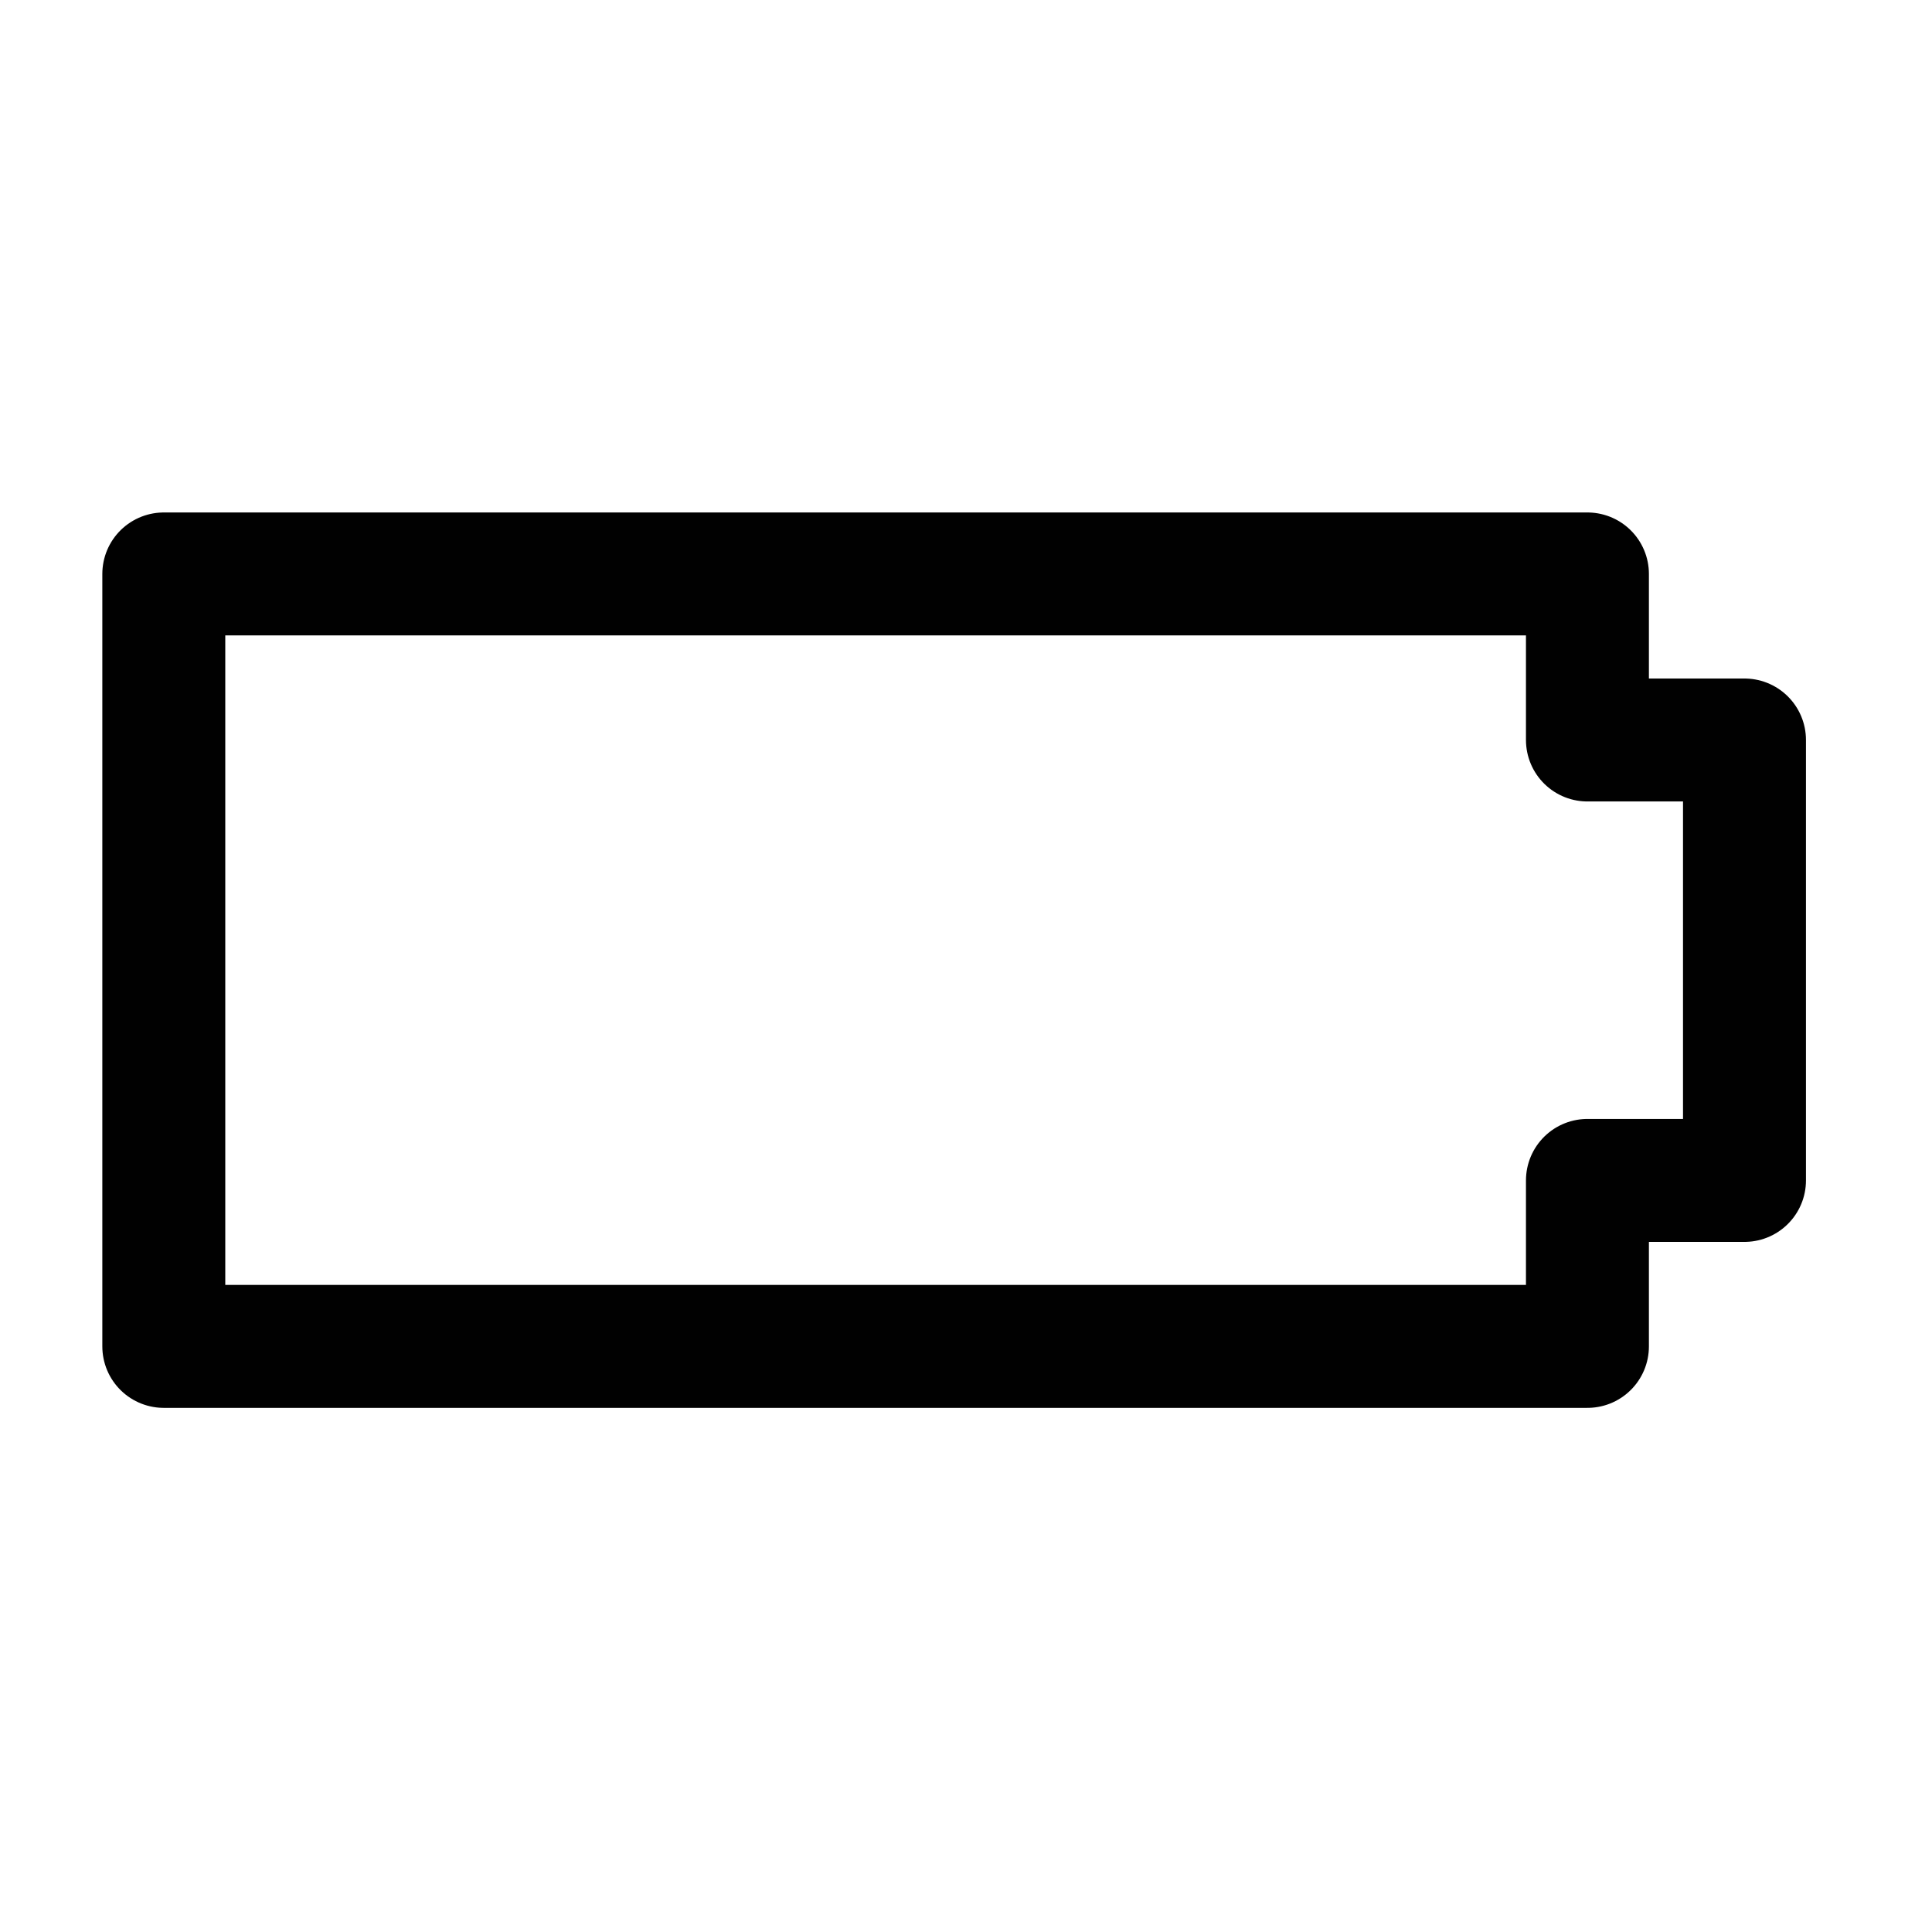
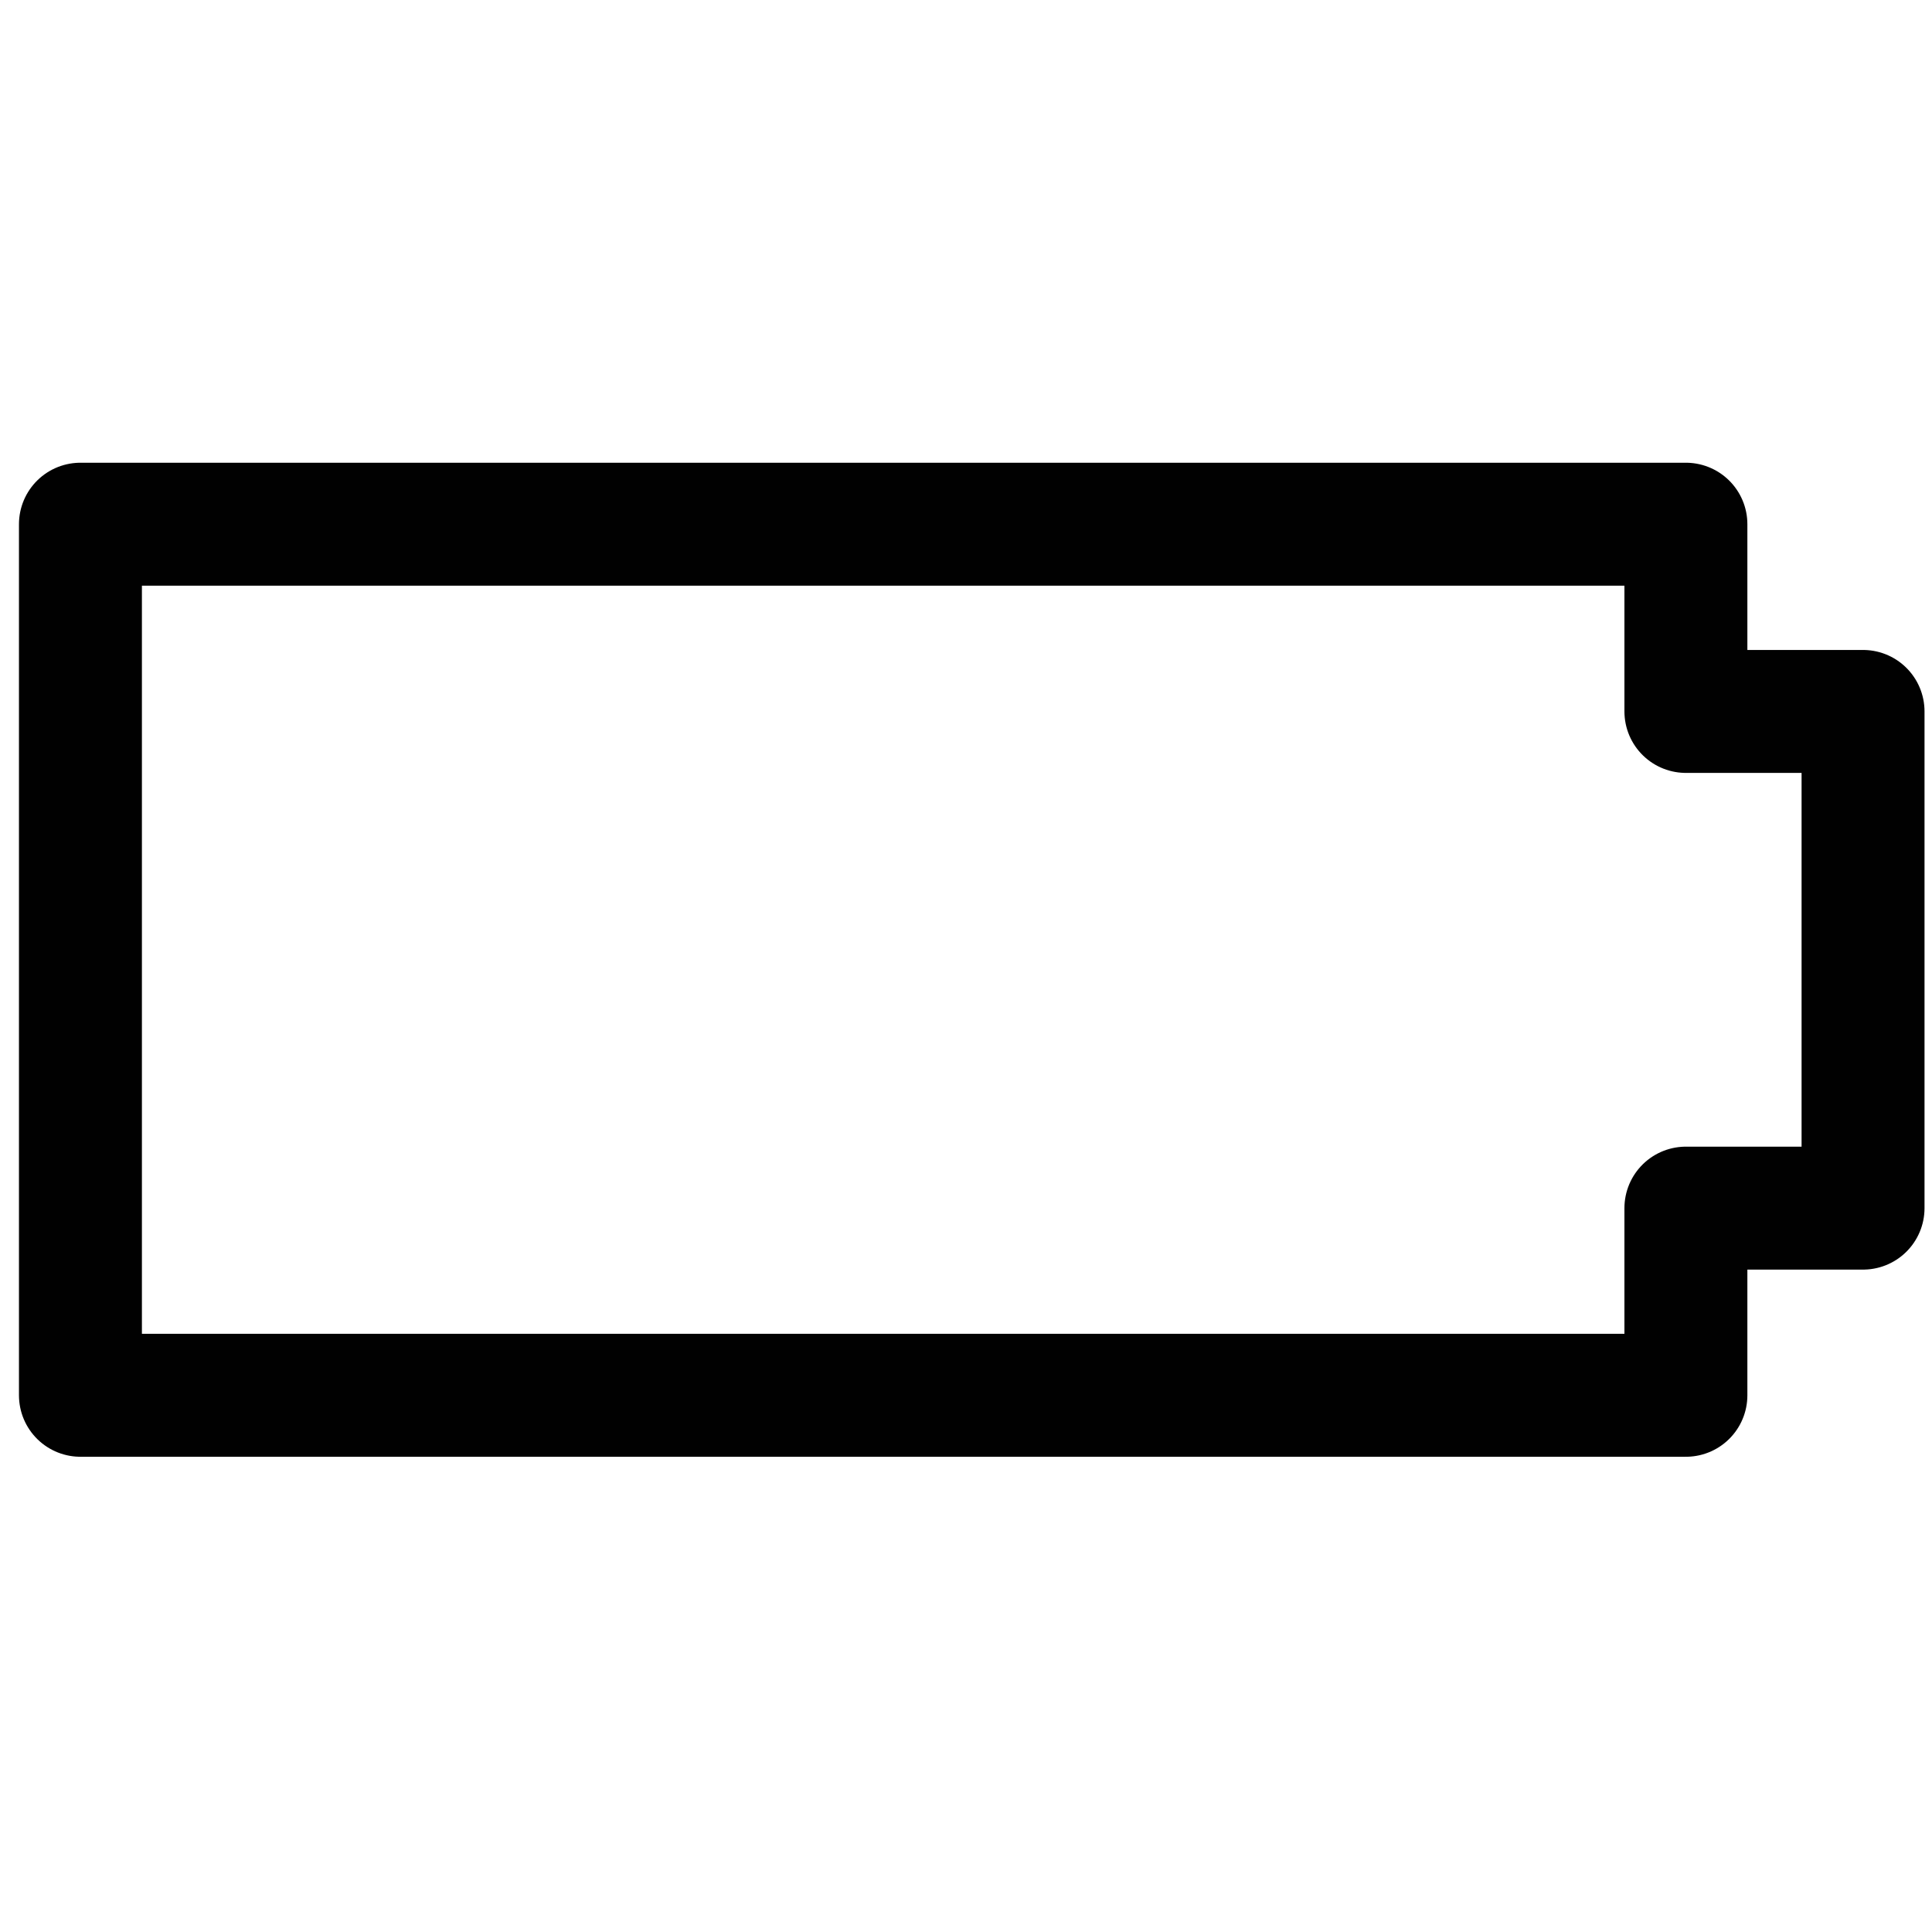
<svg xmlns="http://www.w3.org/2000/svg" enable-background="new 0 0 55 55" height="55px" id="Layer_1" version="1.1" viewBox="0 0 55 55" width="55px" x="0px" xml:space="preserve" y="0px">
-   <g display="block" id="device-battery-charging-000">
-     <polygon display="inline" fill="none" points="   4.663,38.329 45.191,38.329 45.191,33.604 49.662,33.604 49.662,21.066 45.191,21.066 45.191,16.339 4.663,16.339  " stroke="#010101" stroke-linecap="round" stroke-linejoin="round" stroke-width="3.5" />
+   <g display="block" id="battery-charging-000">
+     <polygon display="inline" fill="none" points="   2.29,39.721 47.994,39.721 47.994,34.393 53.037,34.393 53.037,20.253 47.994,20.253 47.994,14.923 2.29,14.923  " stroke="#010101" stroke-linecap="round" stroke-linejoin="round" stroke-width="3.5" />
  </g>
</svg>
